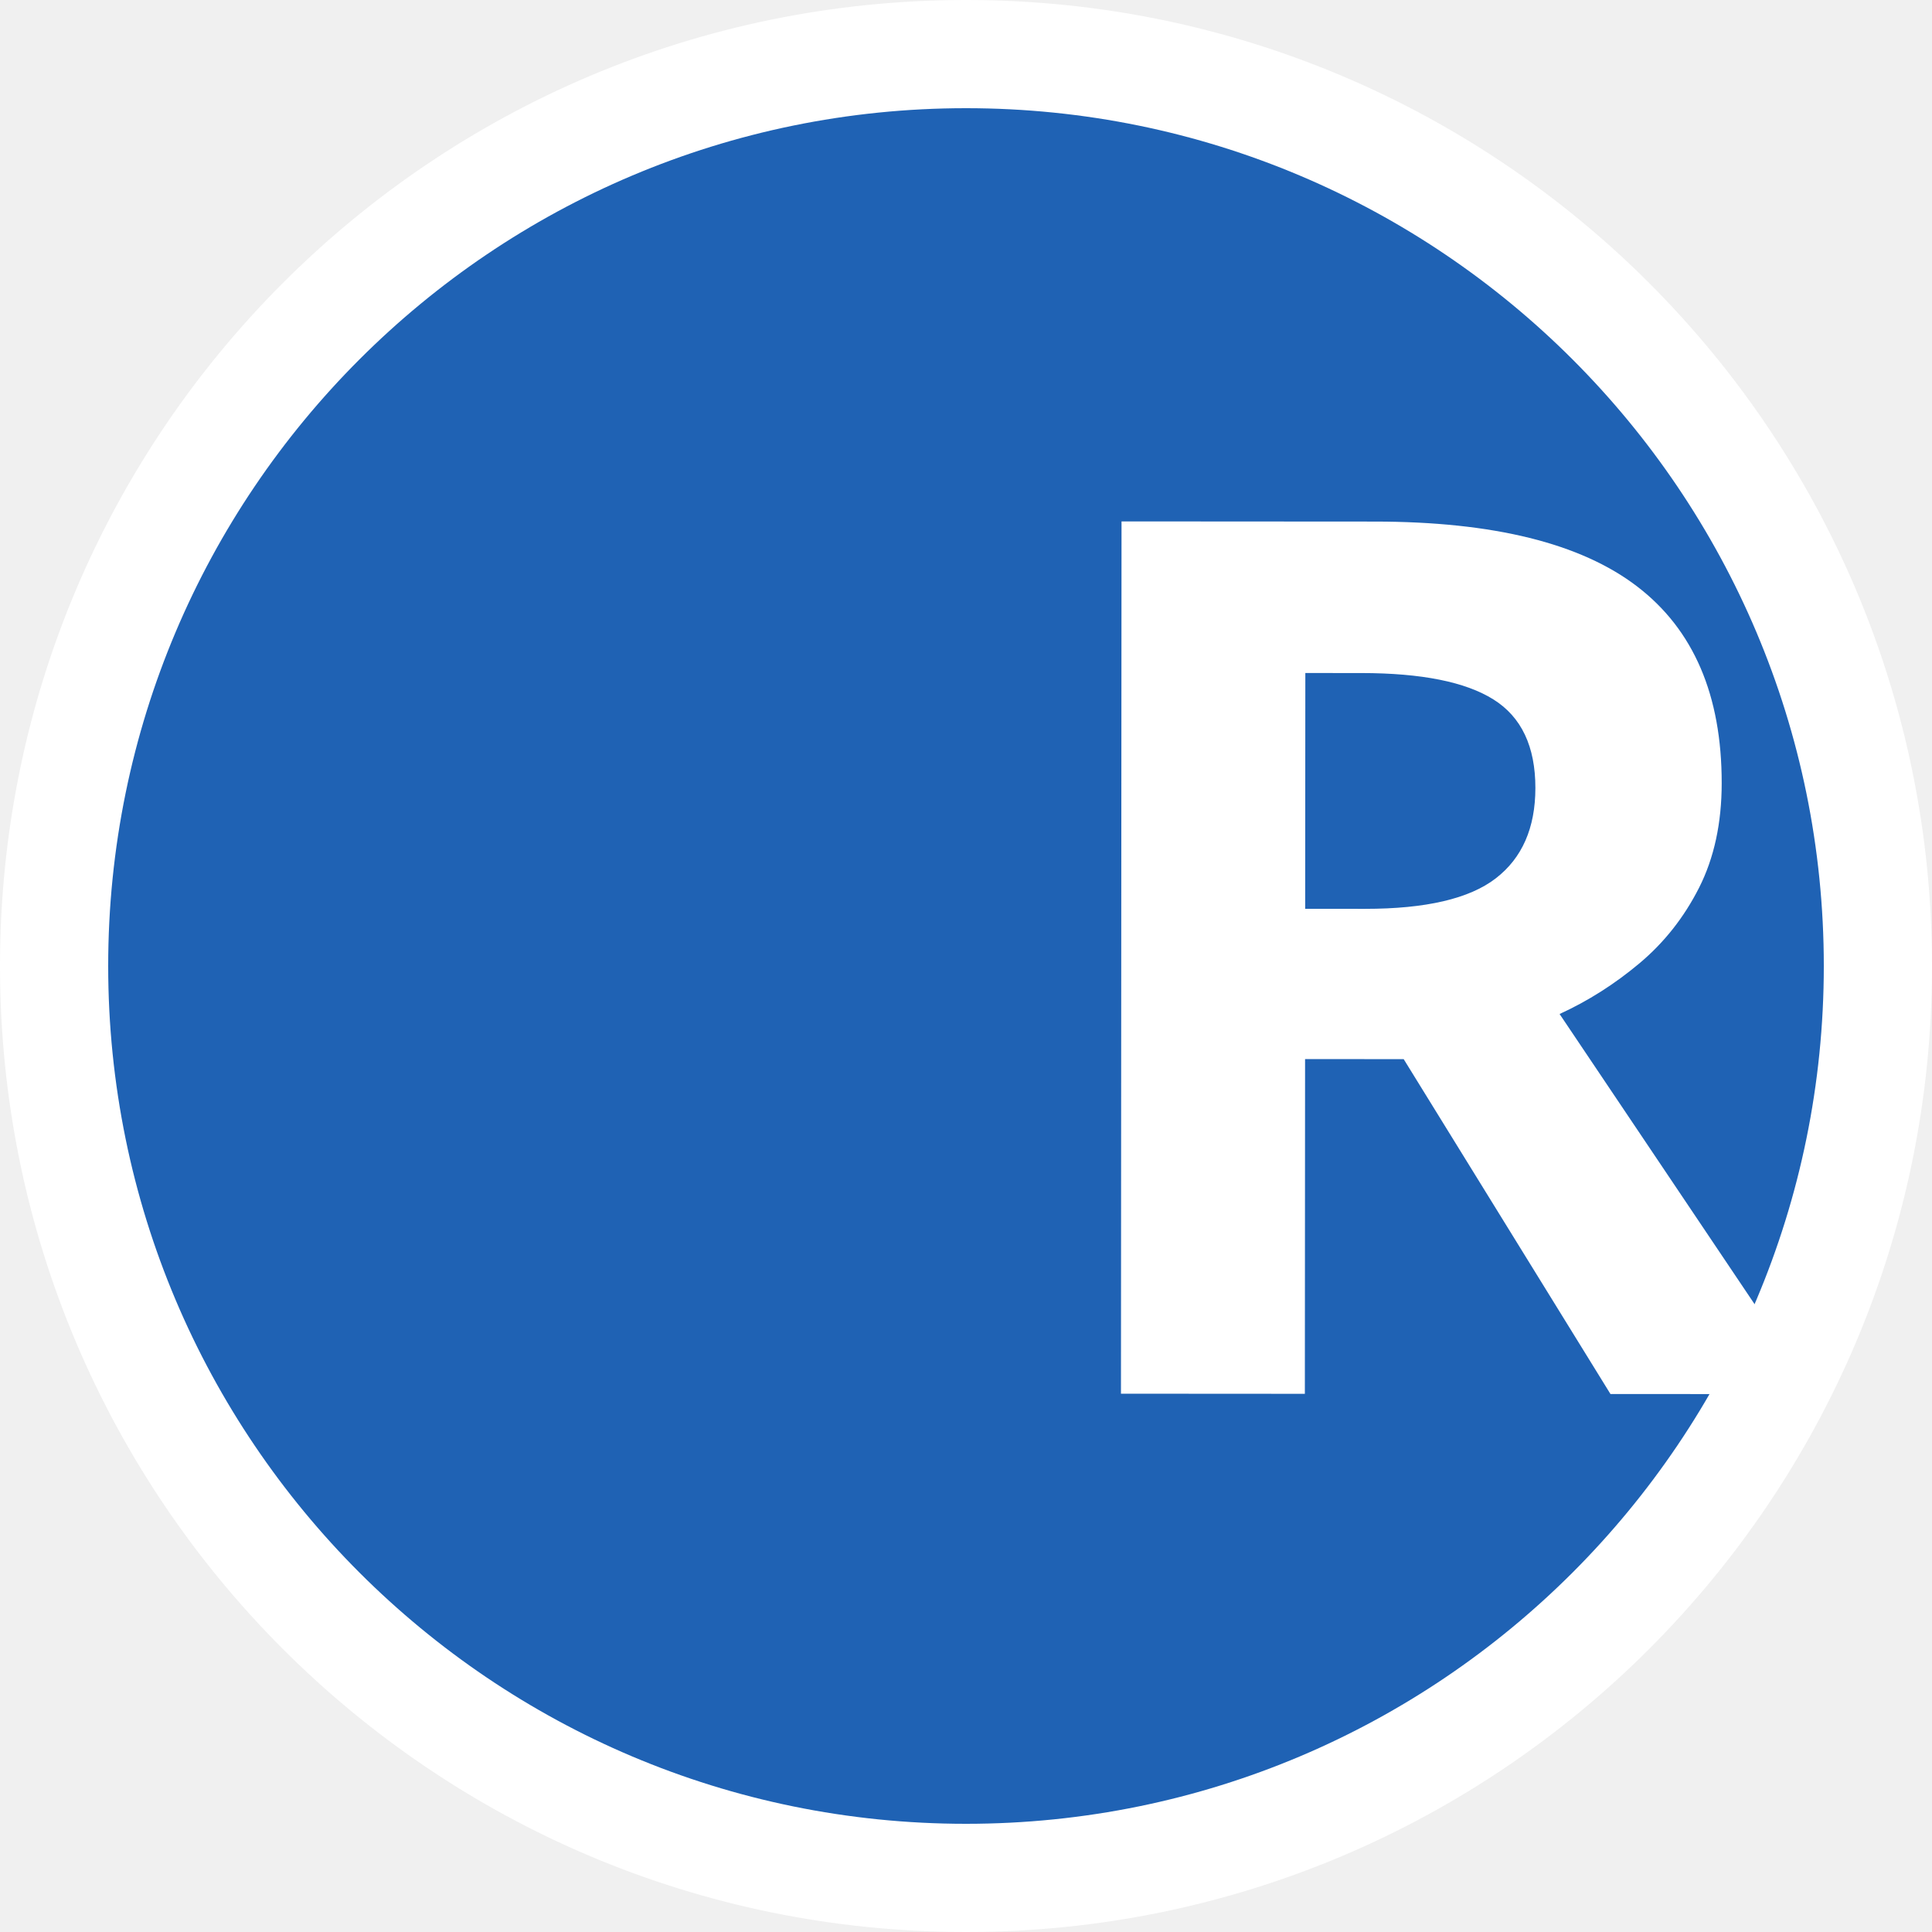
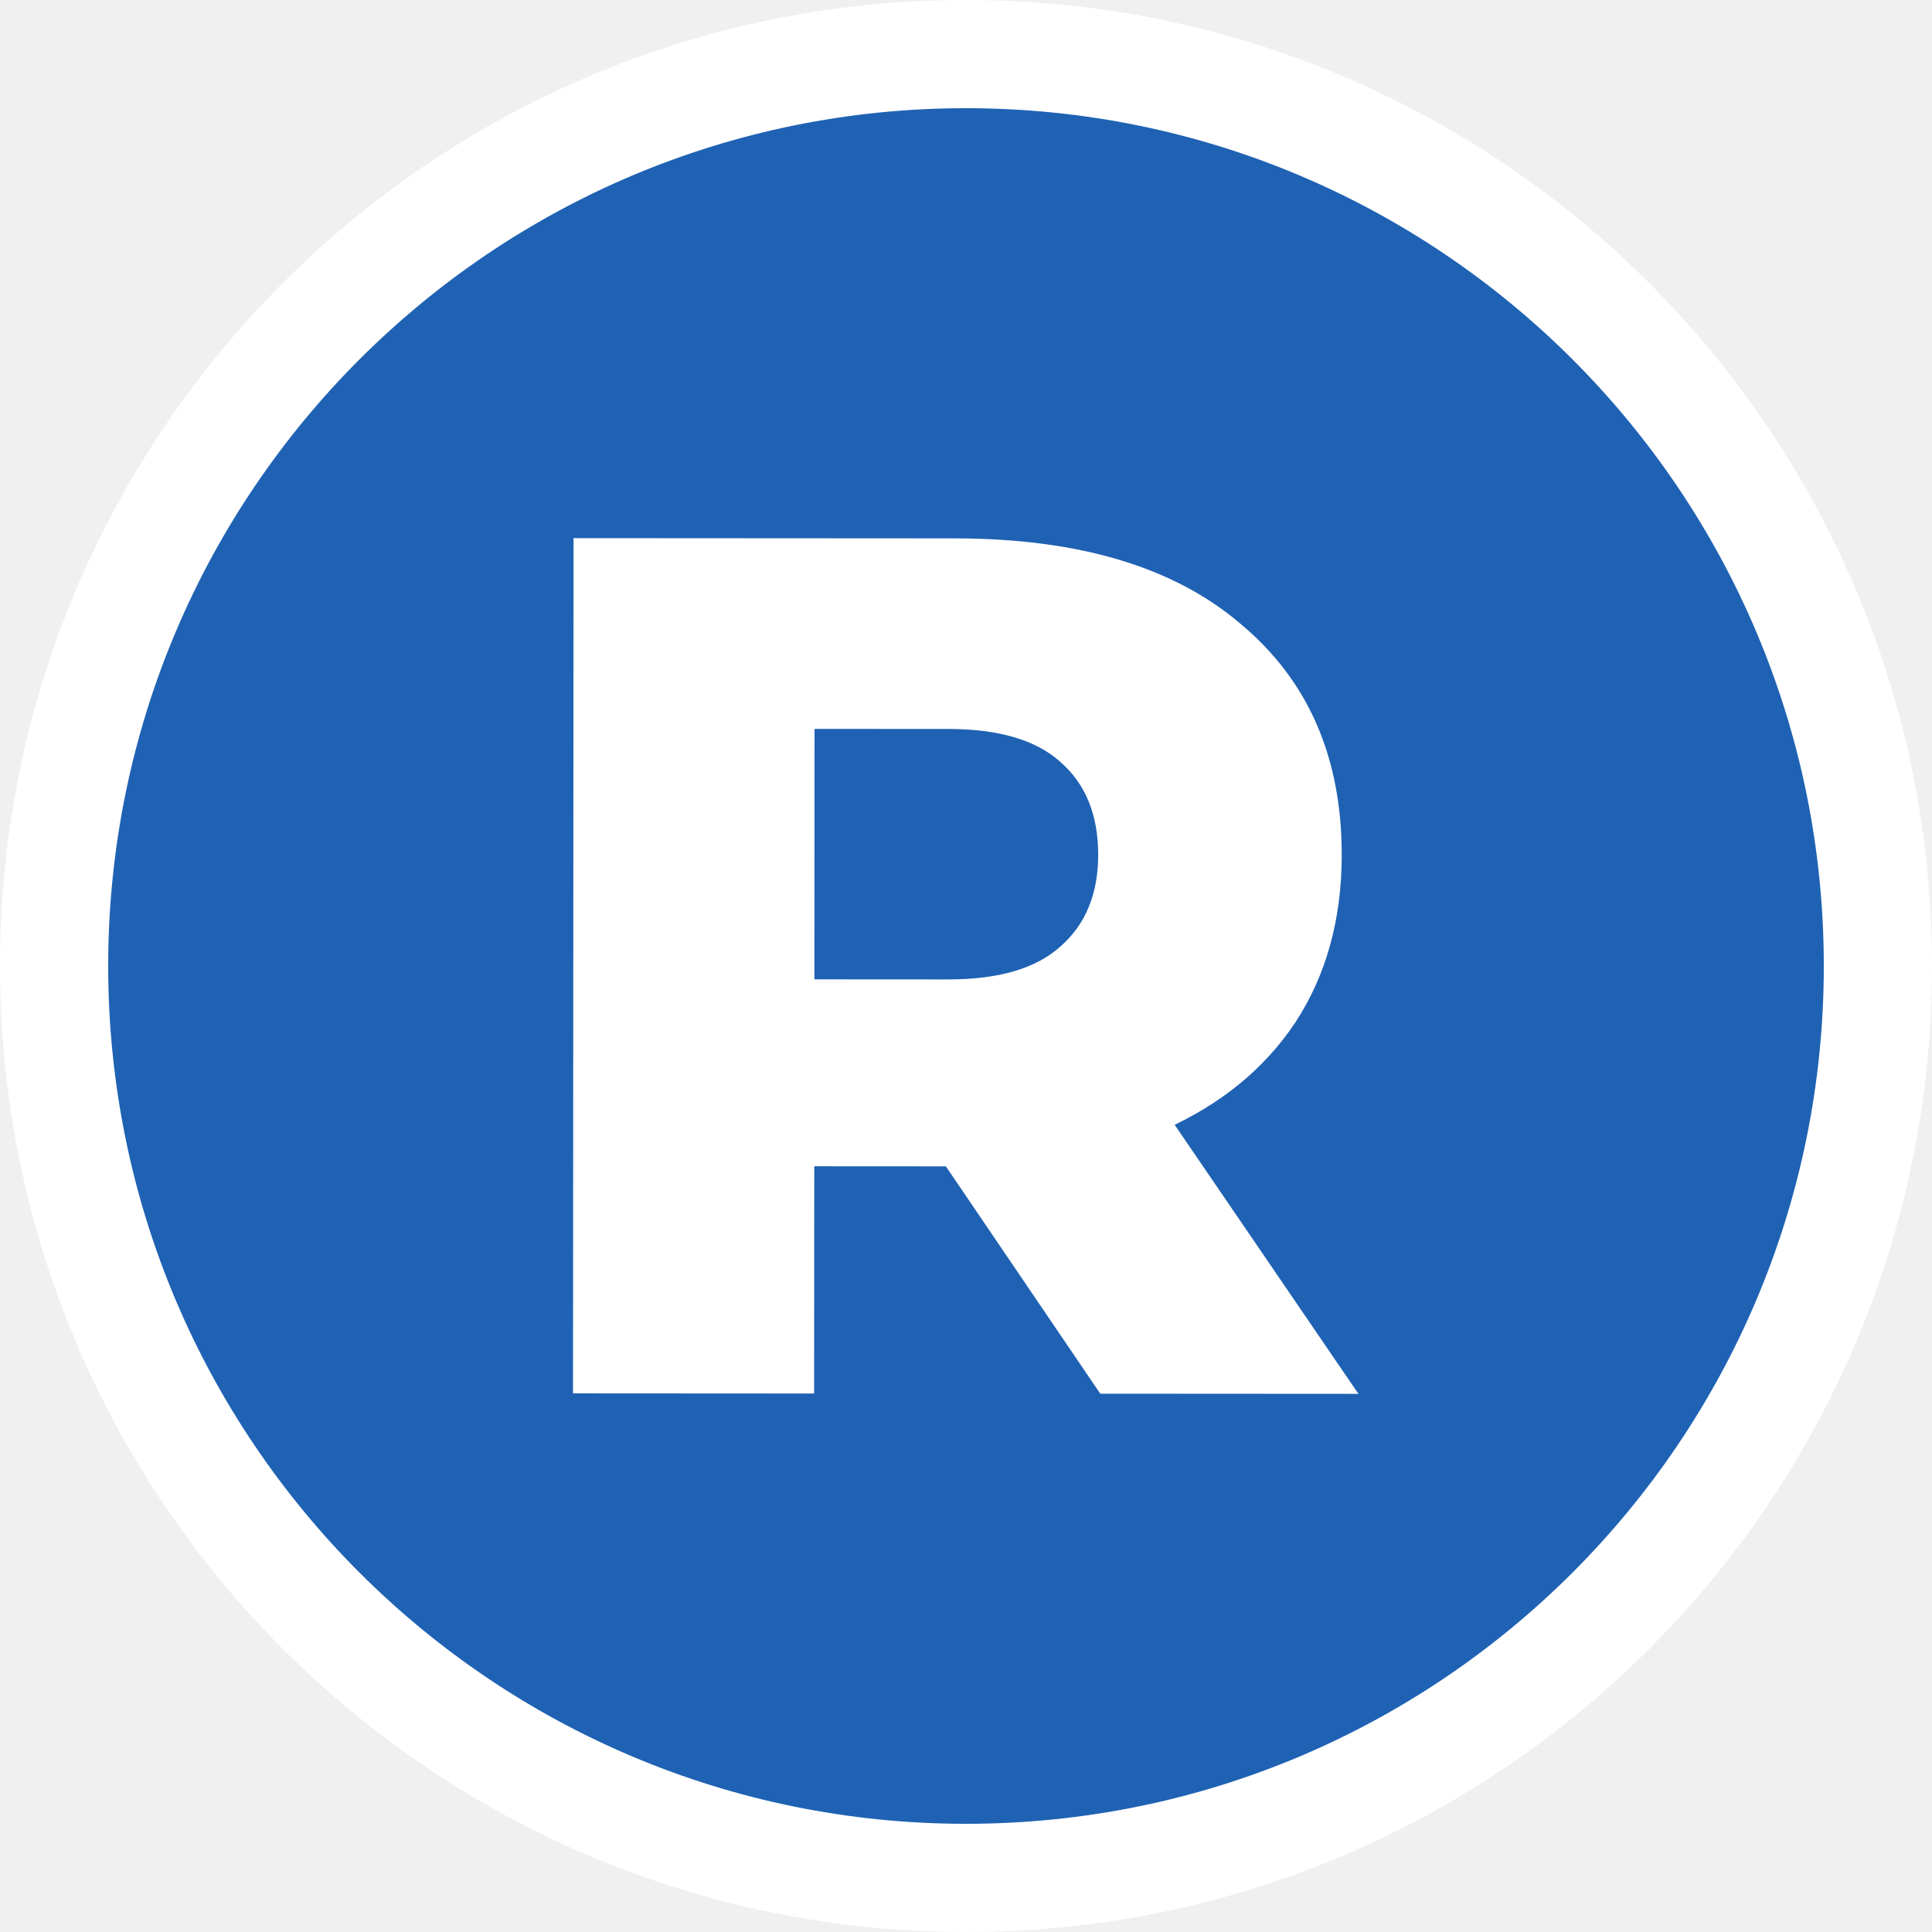
<svg xmlns="http://www.w3.org/2000/svg" viewBox="0 0 500 500" width="500" height="500" version="1.1" id="svg2">
  <defs id="defs2" />
  <circle cx="250" cy="250" r="250" fill="#ffffff" id="circle1" />
  <circle cx="250" cy="250" r="222" fill="#1f62b4" id="circle2" />
-   <text xml:space="preserve" style="font-style:normal;font-variant:normal;font-weight:800;font-stretch:normal;font-size:315.663px;line-height:1.4;font-family:Montserrat;-inkscape-font-specification:'Montserrat Ultra-Bold';text-align:center;writing-mode:lr-tb;direction:ltr;text-anchor:middle;fill:#ffffff;stroke-width:0.916" x="243.475" y="359.915" id="text2" transform="matrix(0.9983453,6.1473861e-4,-6.541359e-4,1.001657,0,0)">
-     <tspan id="tspan2" x="243.475" y="359.915" style="font-style:normal;font-variant:normal;font-weight:800;font-stretch:normal;font-size:315.663px;line-height:1.4;font-family:Montserrat;-inkscape-font-specification:'Montserrat Ultra-Bold';writing-mode:lr-tb;direction:rtl;stroke-width:0.916">R</tspan>
-   </text>
+   <path style="font-weight:800;font-size:315.663px;line-height:1.4;font-family:Montserrat;-inkscape-font-specification:'Montserrat Ultra-Bold';text-align:center;direction:rtl;text-anchor:middle;fill:#ffffff;stroke-width:0.916" d="m 148.776,359.915 v -220.964 h 98.803 q 48.296,0 74.181,22.096 26.2,21.781 26.2,59.66 0,24.937 -11.995,43.246 -11.995,17.993 -34.092,27.778 -21.781,9.47 -52.084,9.47 h -66.289 l 27.778,-26.2 v 84.913 z m 136.682,0 -54.925,-80.494 h 66.605 l 55.241,80.494 z m -74.181,-78.284 -27.778,-28.725 h 62.501 q 19.571,0 29.041,-8.523 9.786,-8.523 9.786,-23.675 0,-15.467 -9.786,-23.99 -9.47,-8.523 -29.041,-8.523 h -62.501 l 27.778,-28.725 z" id="text2" transform="matrix(0.9983453,6.1473861e-4,-6.541359e-4,1.001657,0,0)" aria-label="R" />
</svg>
